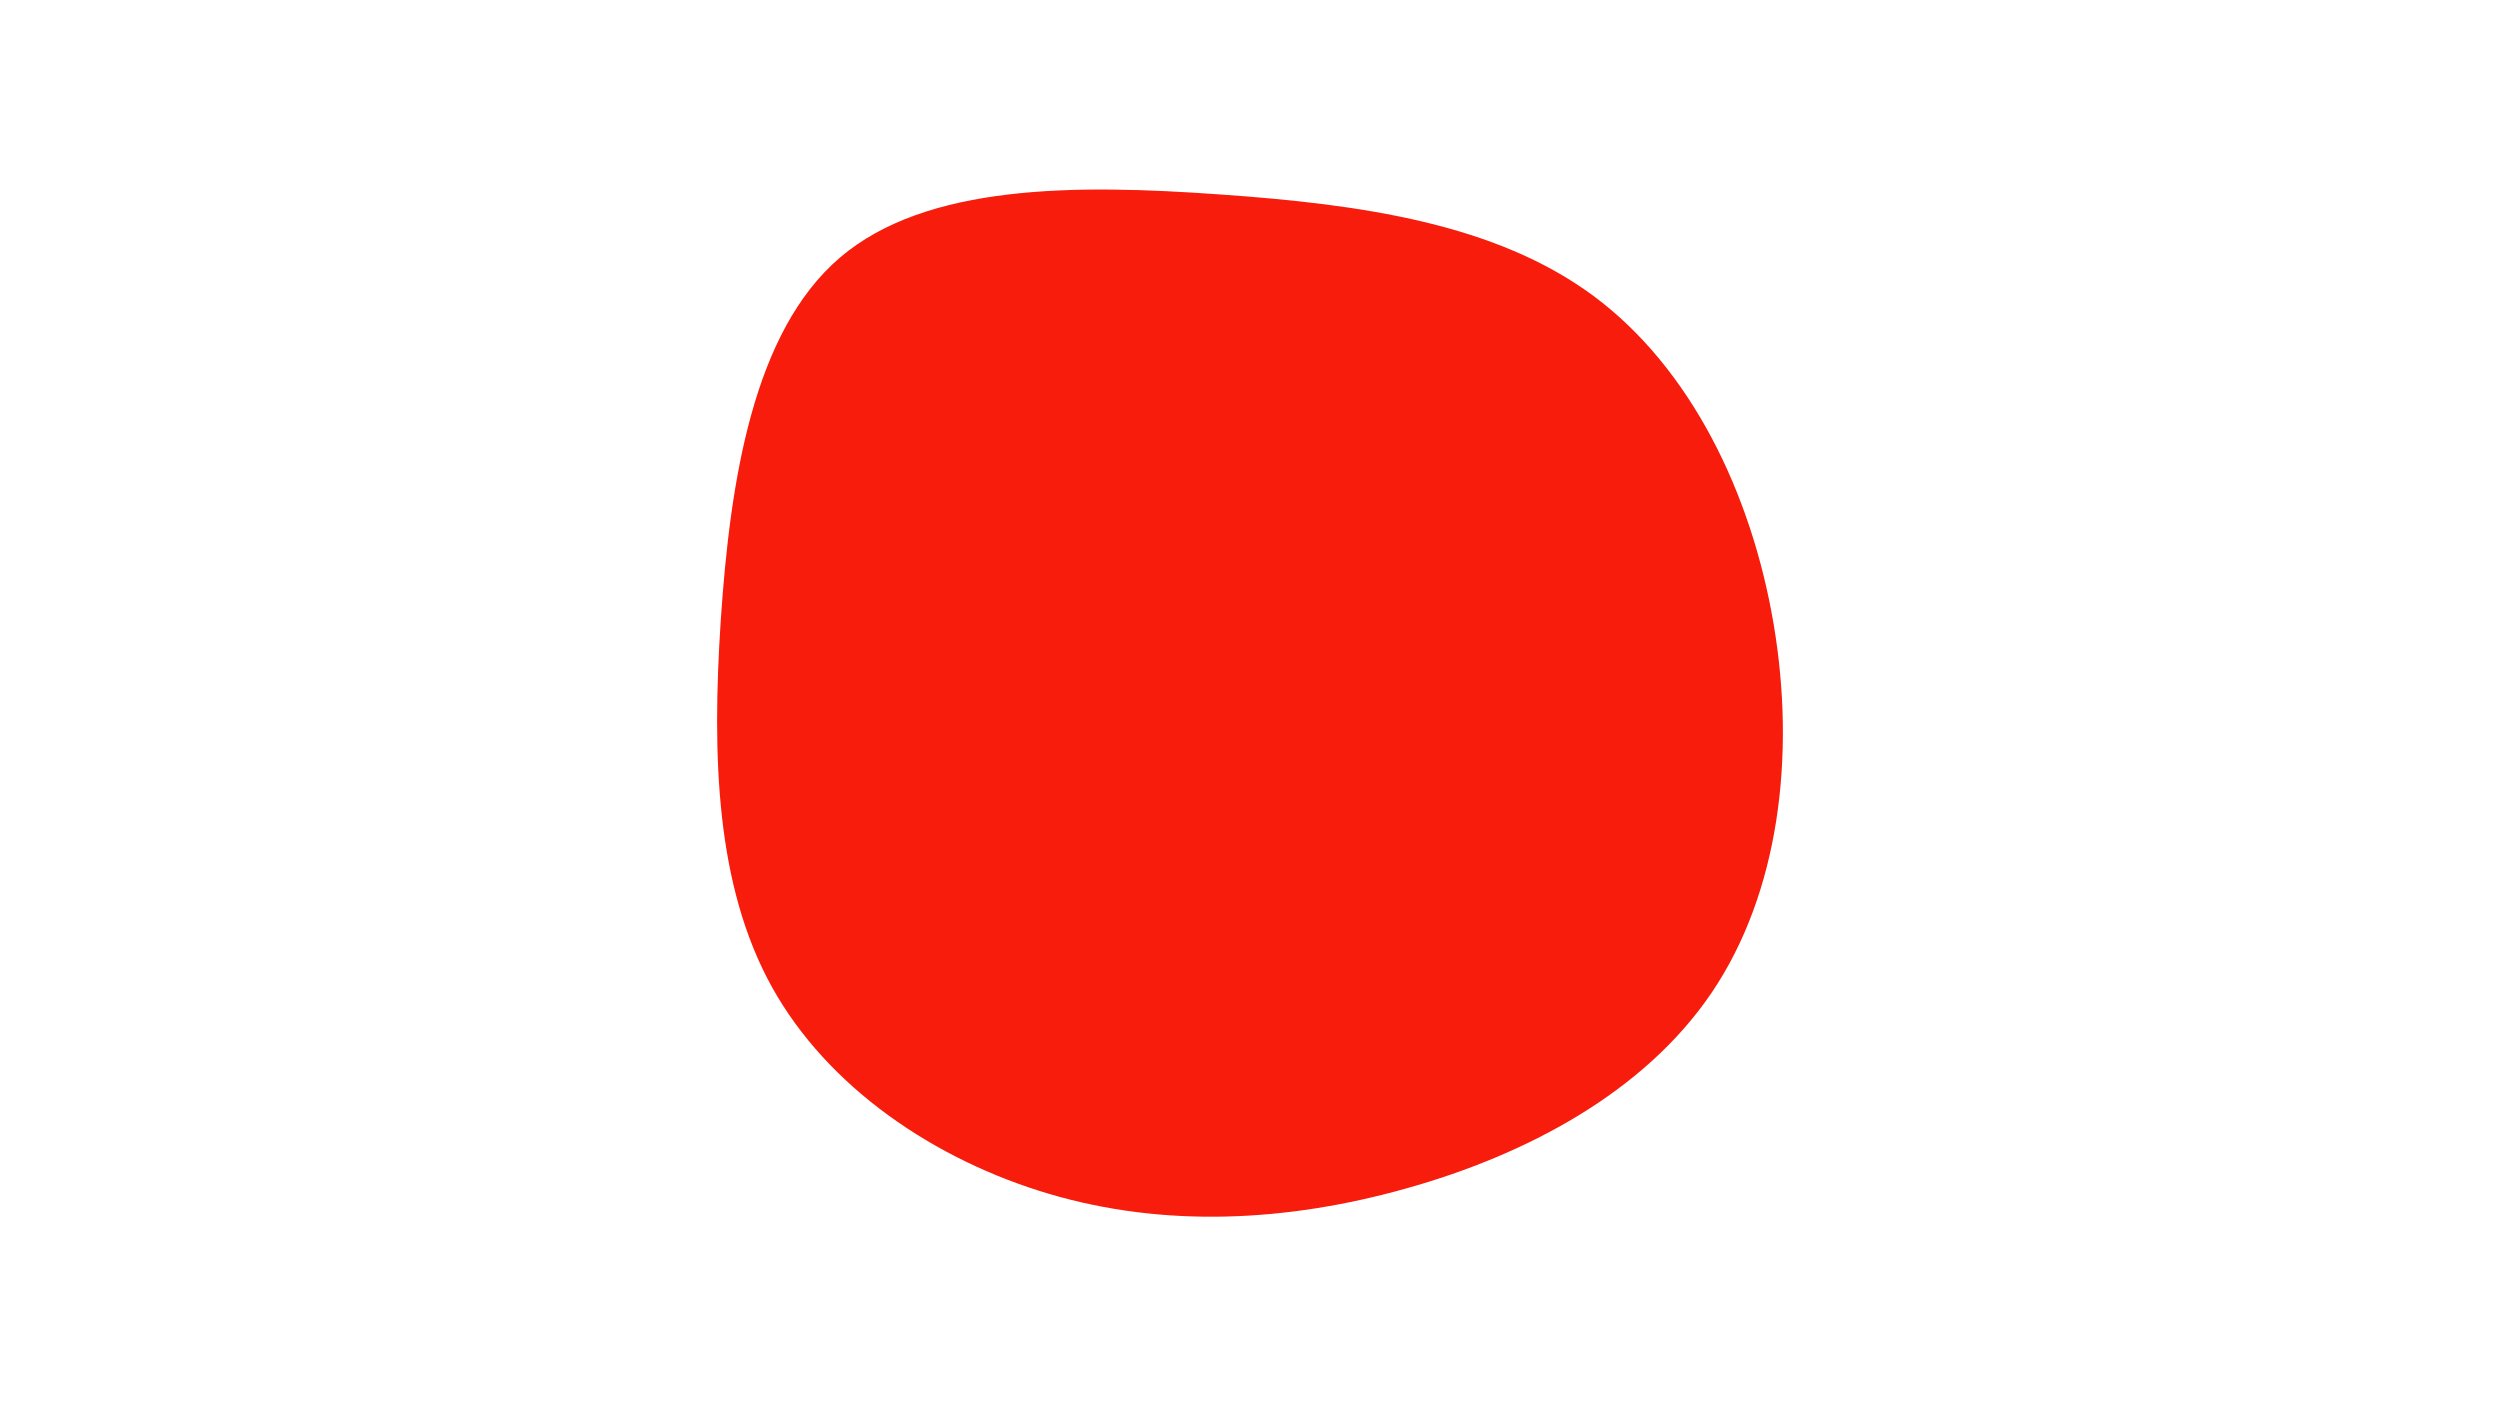
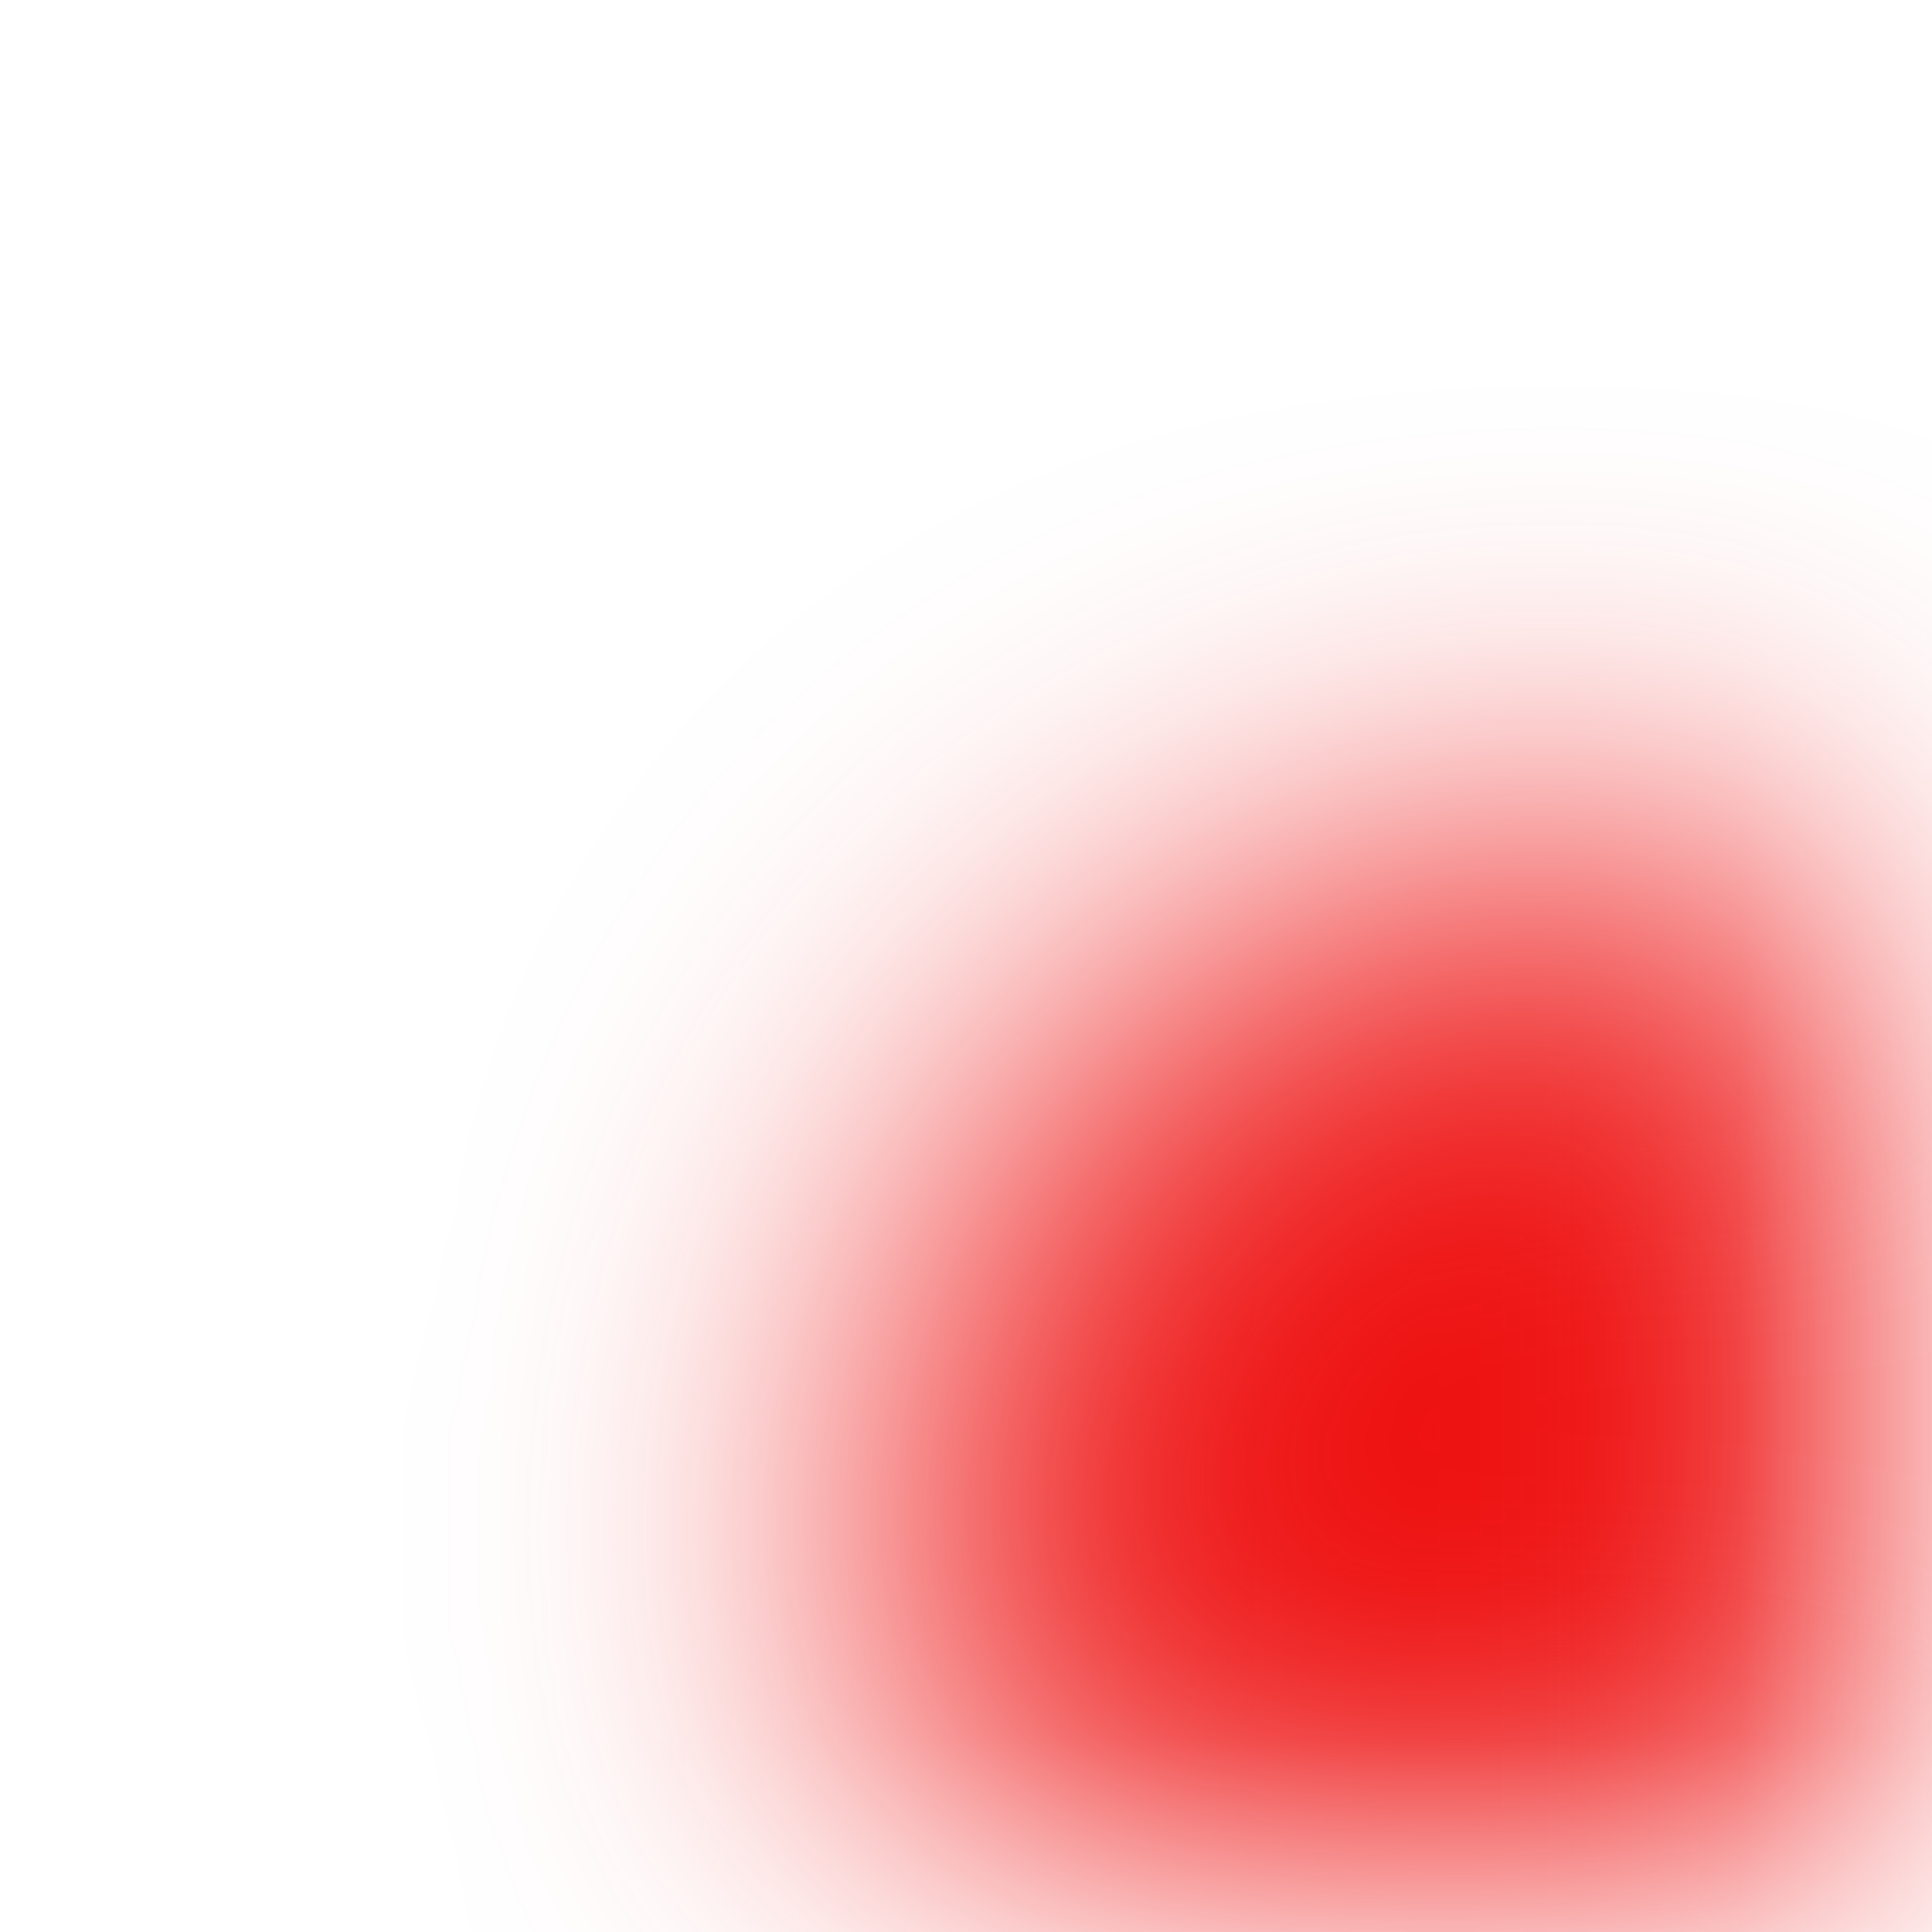
- <svg xmlns="http://www.w3.org/2000/svg" id="visual" viewBox="0 0 960 540" width="960" height="540" version="1.1">
-   <g transform="translate(471.4935 277.0567)">
-     <path d="M140.3 -163.5C177.7 -135.8 201.1 -87.7 209.6 -37.3C218.1 13.1 211.7 65.8 185.8 104.1C159.9 142.4 114.6 166.4 68.5 179.3C22.3 192.3 -24.6 194.4 -68.6 181.4C-112.6 168.4 -153.7 140.5 -175.1 101.9C-196.5 63.2 -198.2 14 -194.7 -39.2C-191.1 -92.4 -182.3 -149.6 -149 -178.1C-115.7 -206.6 -57.9 -206.3 -3.2 -202.4C51.4 -198.6 102.8 -191.2 140.3 -163.5" fill="#F71C0B" />
+ <svg xmlns="http://www.w3.org/2000/svg" version="1.1" viewBox="0 0 800 800" opacity="1">
+   <defs>
+     <filter id="bbblurry-filter" x="-100%" y="-100%" width="400%" height="400%" filterUnits="objectBoundingBox" primitiveUnits="userSpaceOnUse" color-interpolation-filters="sRGB">
+       <feGaussianBlur stdDeviation="93" x="0%" y="0%" width="100%" height="100%" in="SourceGraphic" edgeMode="none" result="blur" />
+     </filter>
+   </defs>
+   <g filter="url(#bbblurry-filter)">
+     <ellipse rx="277.5" ry="277.5" cx="644.975" cy="633.67" fill="hsla(0, 87%, 50%, 1.00)" />
  </g>
</svg>
